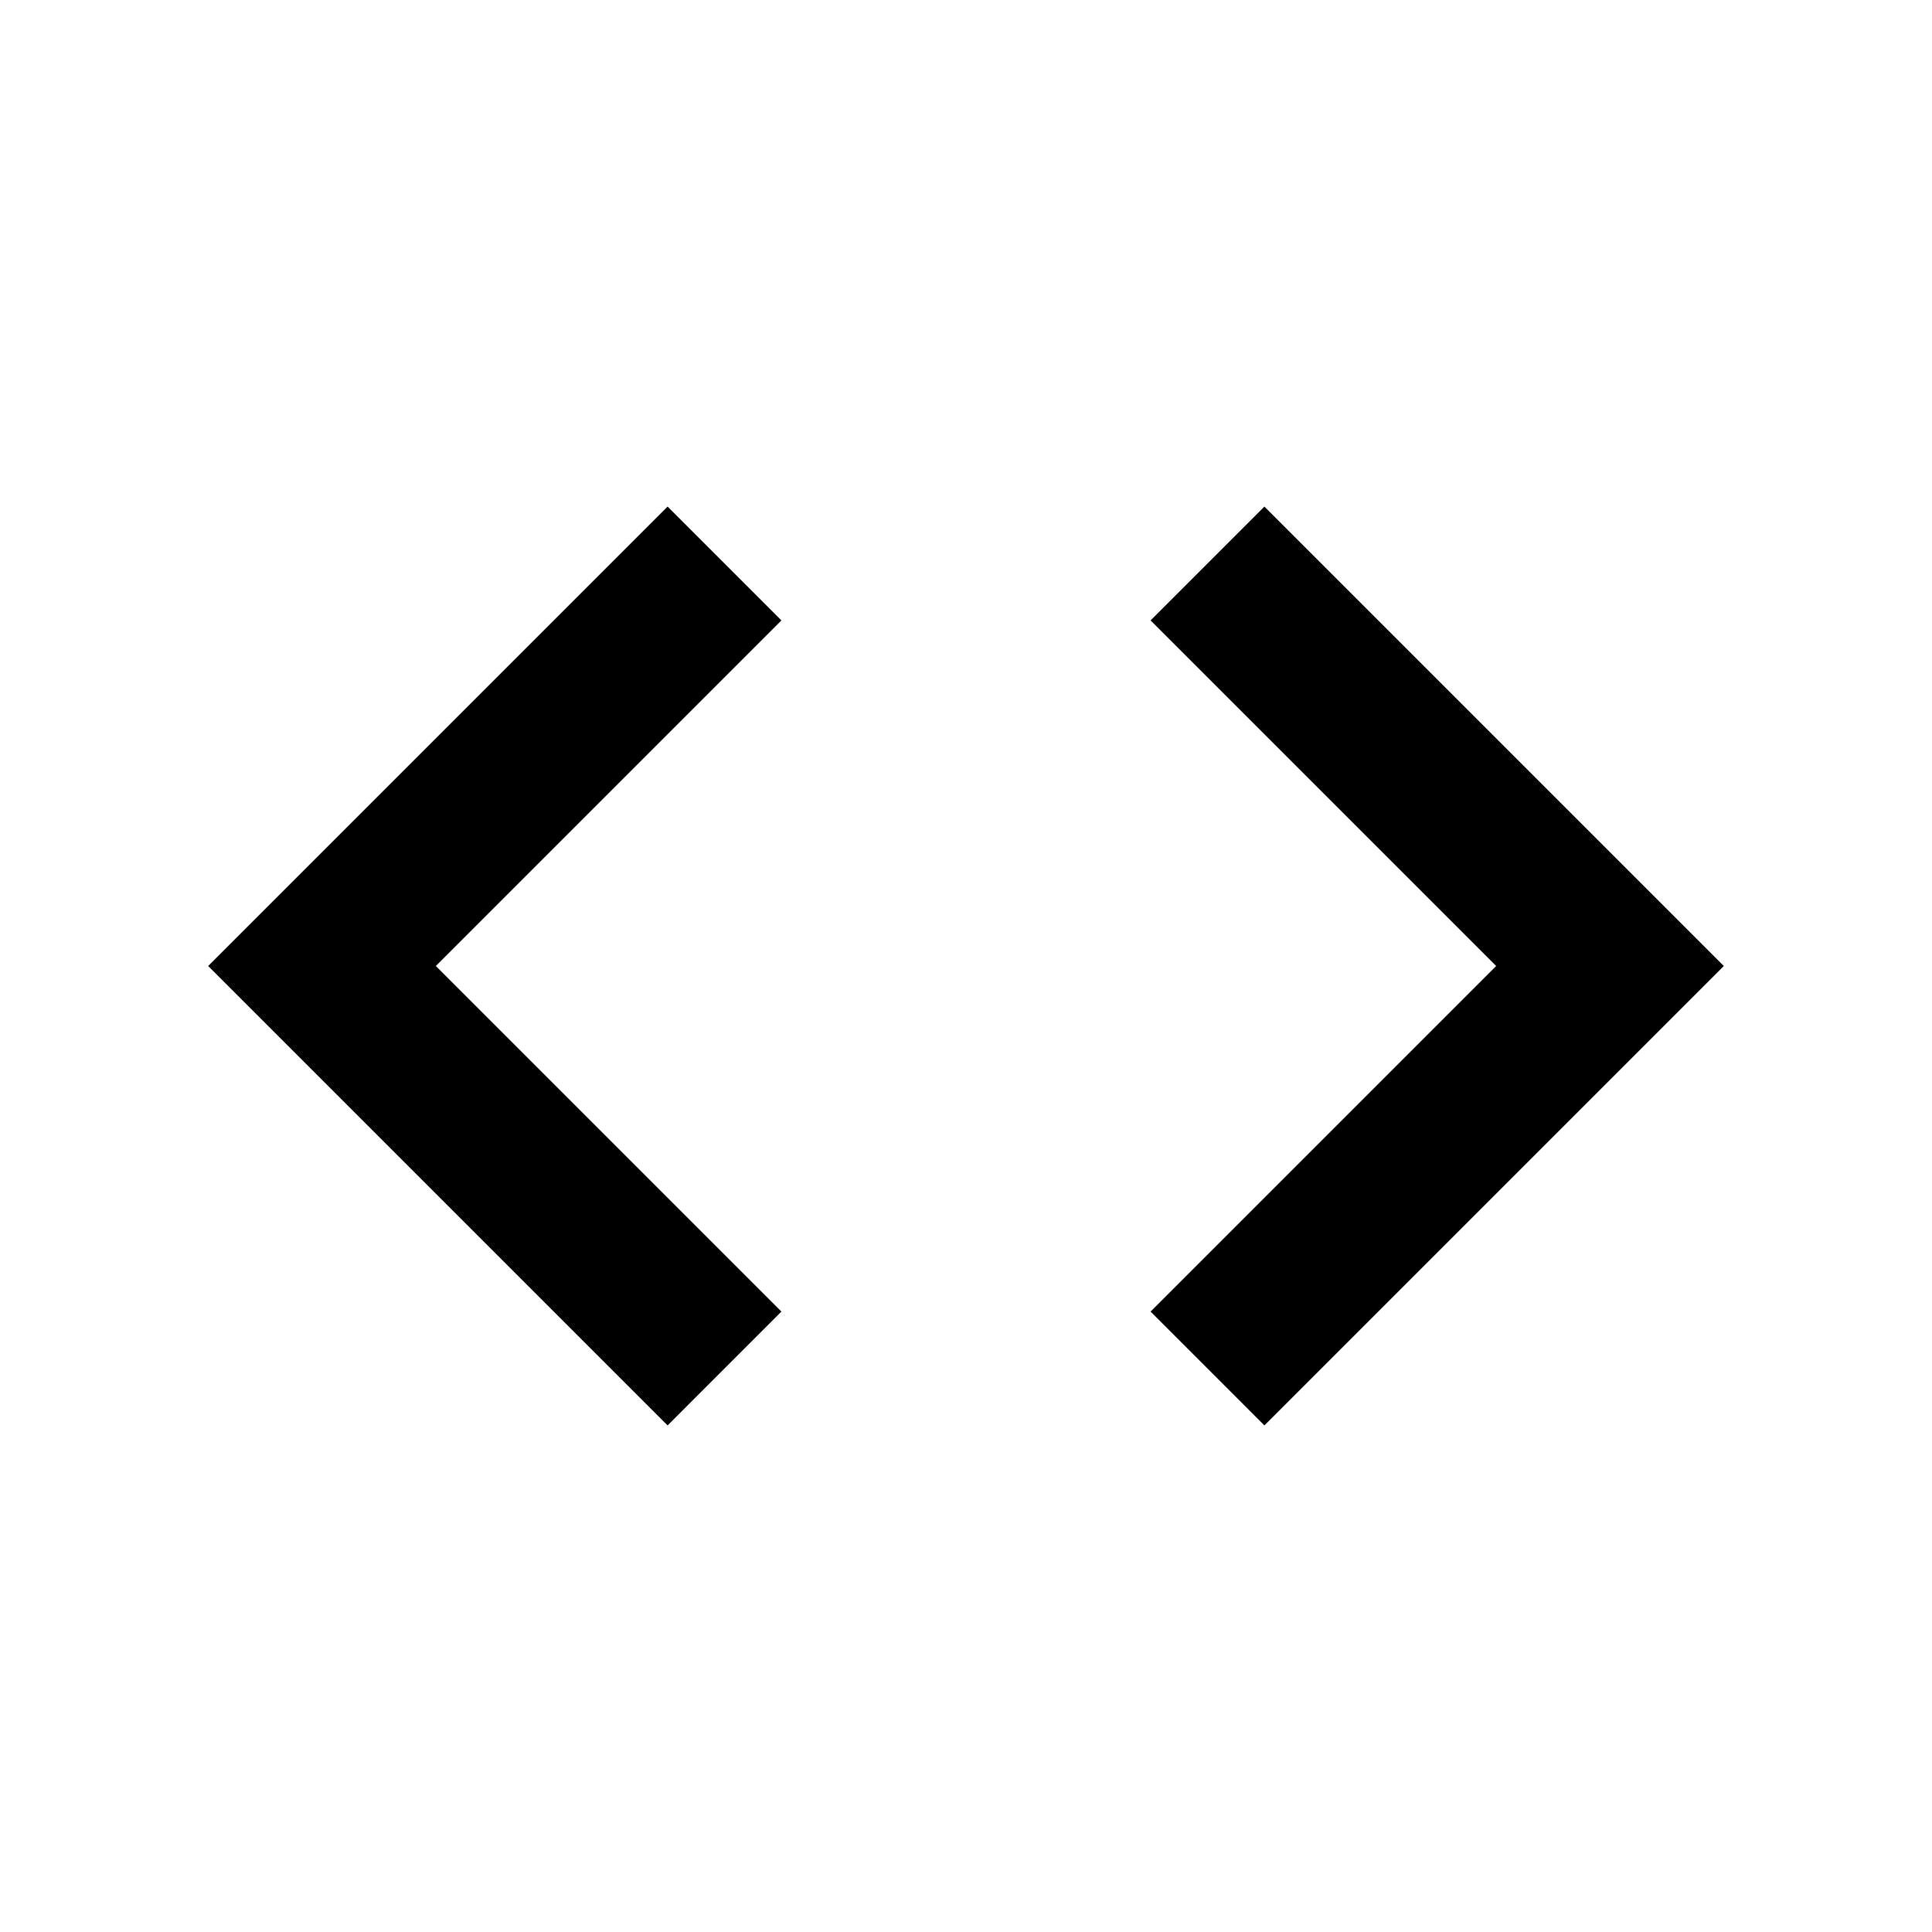
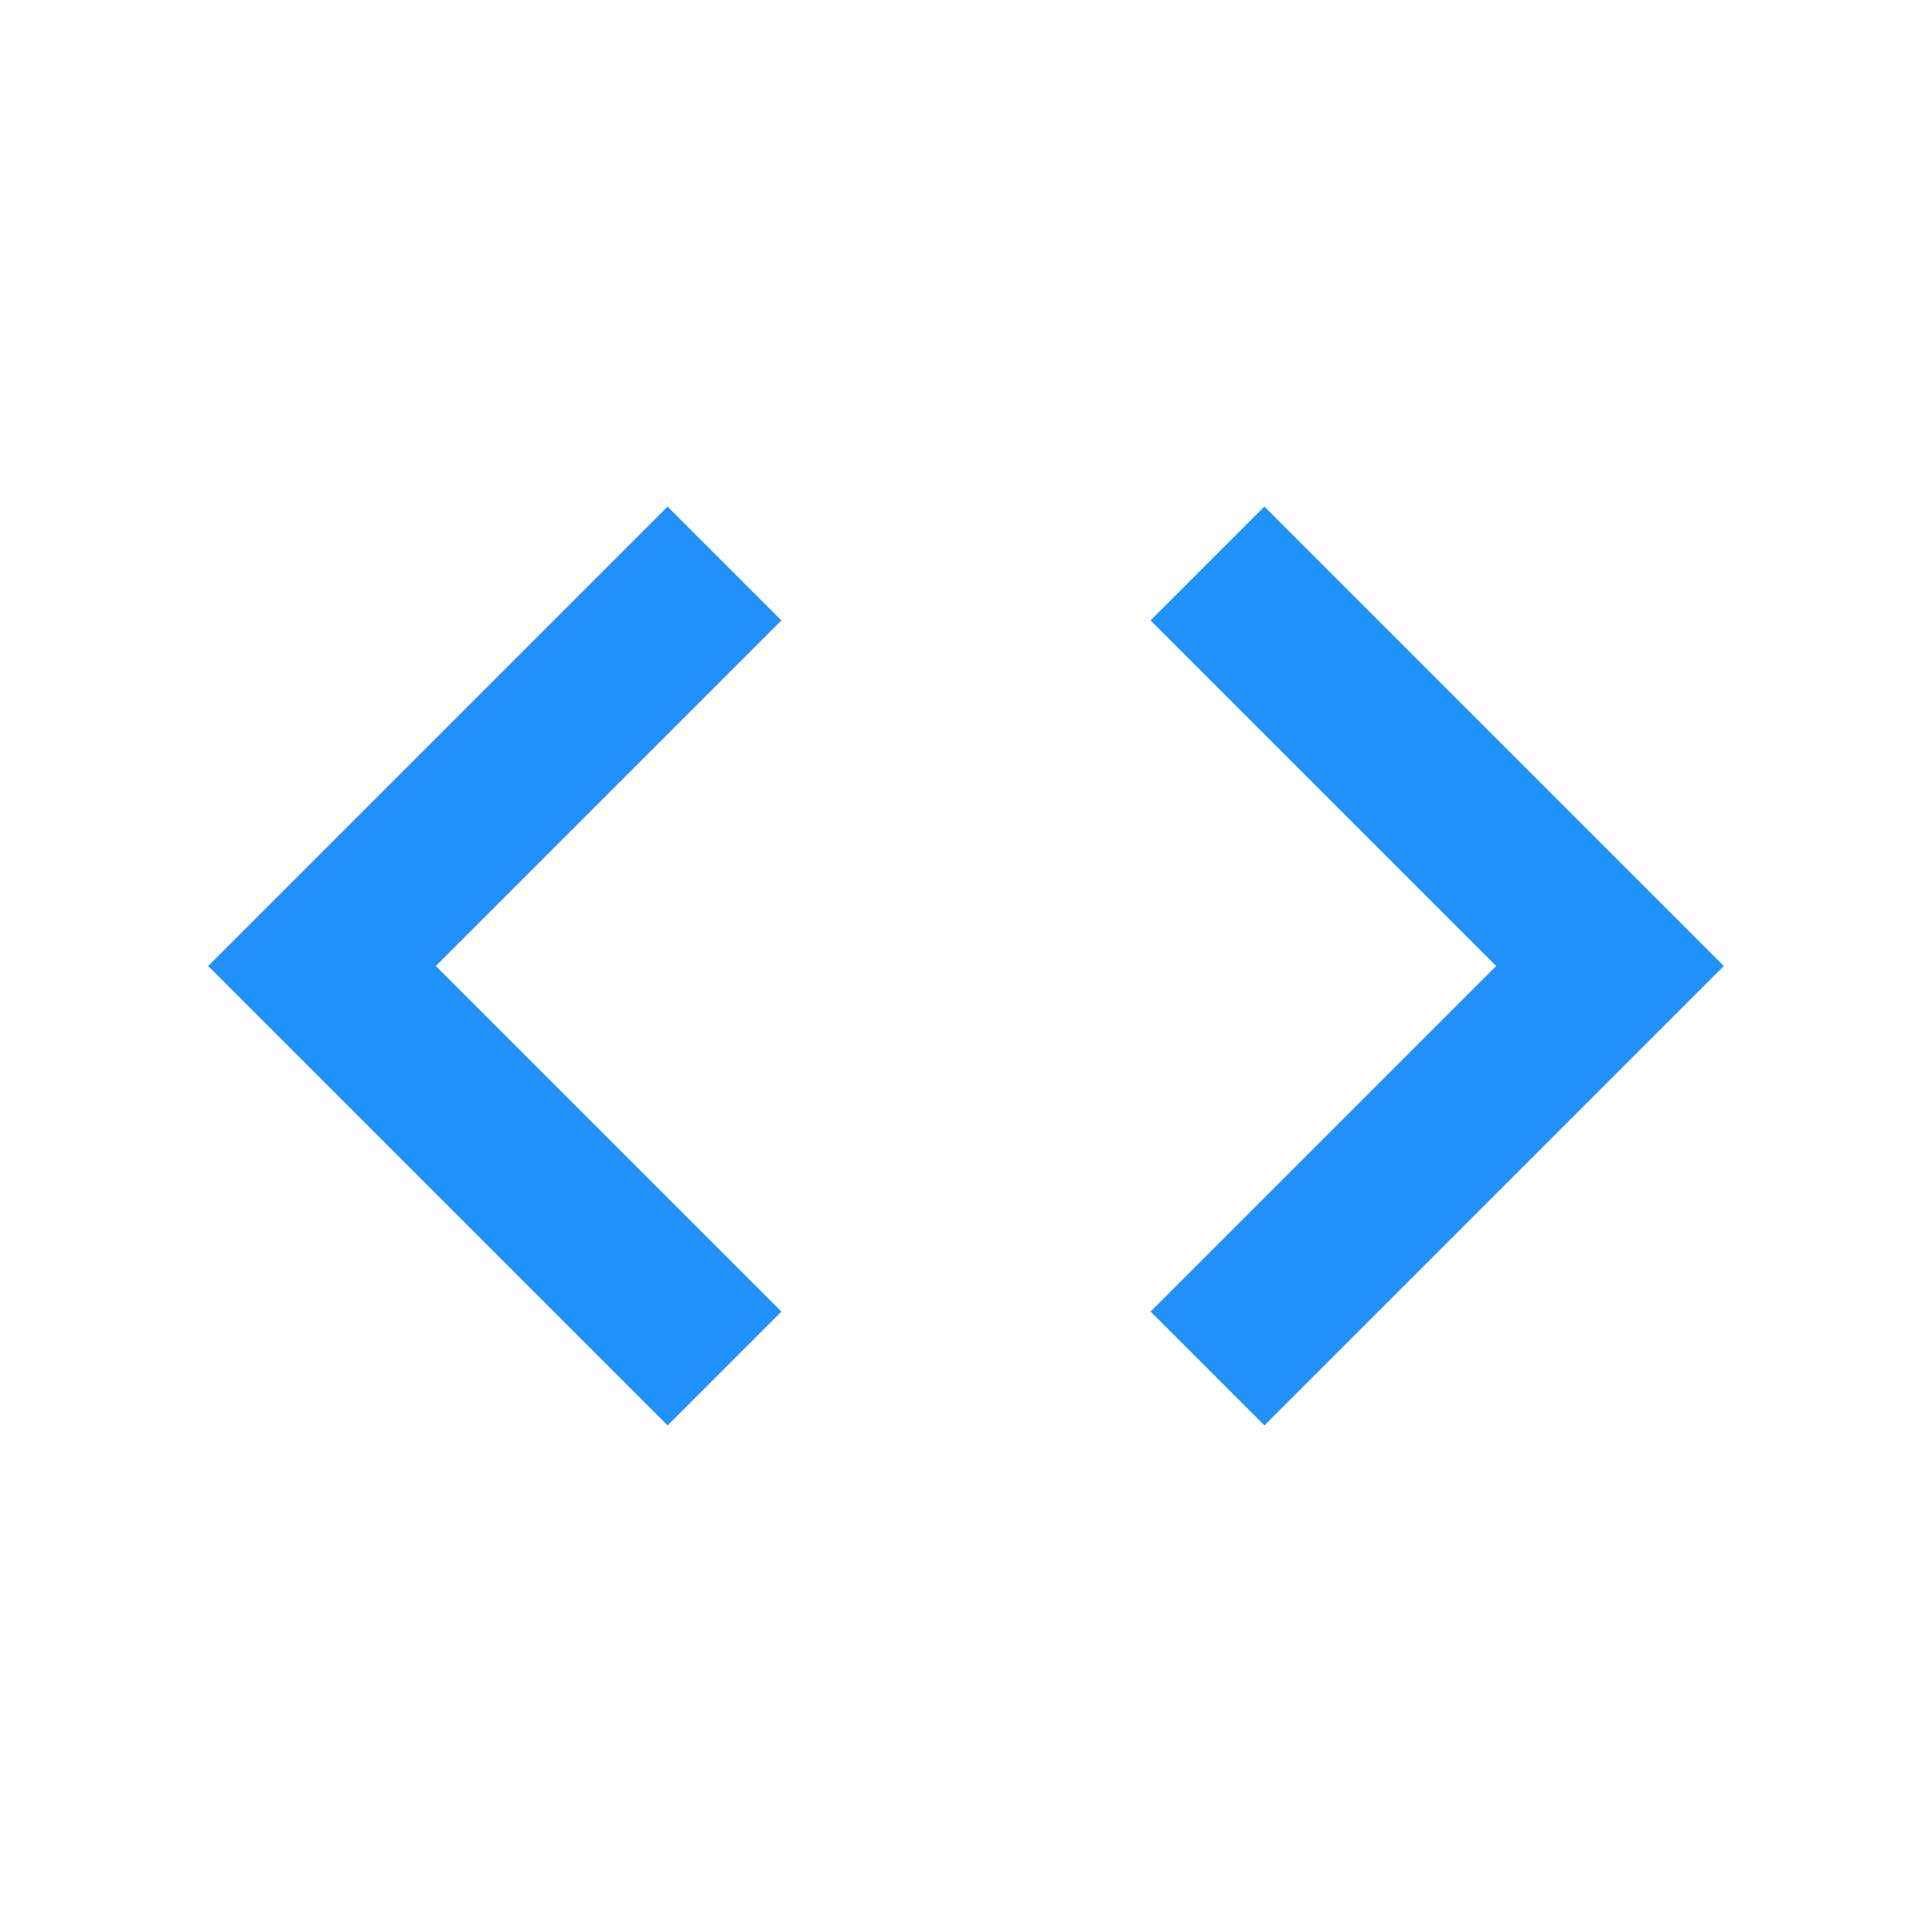
- <svg xmlns="http://www.w3.org/2000/svg" width="24" height="24" style="fill: rgba(0, 0, 0, 1);transform: ;msFilter:;">
+ <svg xmlns="http://www.w3.org/2000/svg" width="24" height="24" style="fill: #2091F9;transform: ;msFilter:;">
  <path d="M8.293 6.293 2.586 12l5.707 5.707 1.414-1.414L5.414 12l4.293-4.293zm7.414 11.414L21.414 12l-5.707-5.707-1.414 1.414L18.586 12l-4.293 4.293z" />
</svg>
